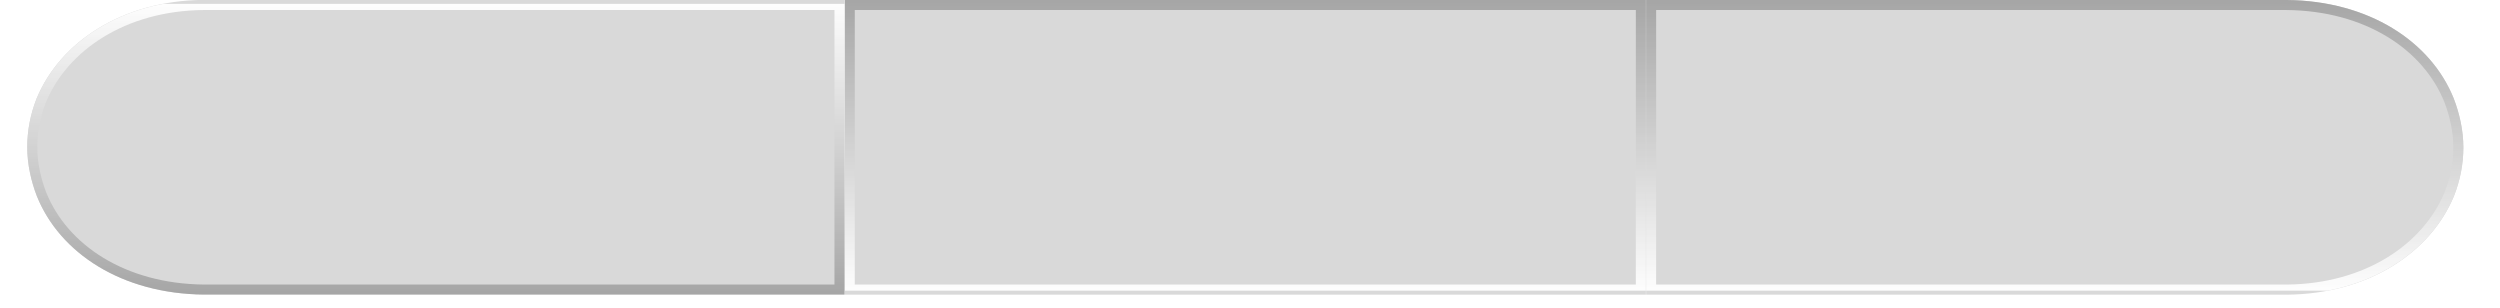
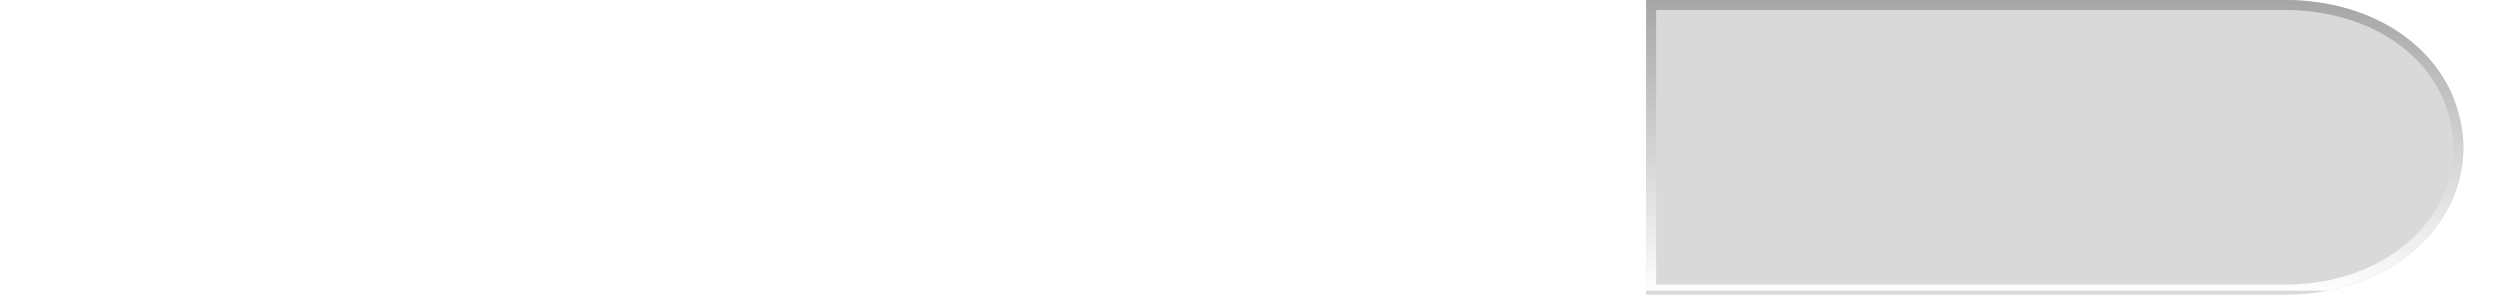
<svg xmlns="http://www.w3.org/2000/svg" width="244" zoomAndPan="magnify" viewBox="0 0 183 22.5" height="30" preserveAspectRatio="xMidYMid meet" version="1.0">
  <defs>
    <clipPath id="c112b1aec5">
      <path d="M 120.41 0 L 180.32 0 L 180.32 21.57 L 120.41 21.57 Z M 120.41 0 " clip-rule="nonzero" />
    </clipPath>
    <clipPath id="b5dc412551">
      <path d="M 179.609 7.191 C 180.039 8.297 180.32 9.555 180.32 10.789 C 180.32 12.023 180.078 13.211 179.648 14.305 C 179.637 14.328 179.637 14.352 179.621 14.375 C 177.906 18.484 173.375 21.512 167.426 21.57 L 120.48 21.57 L 120.48 0 L 167.391 0 C 173.402 0.059 177.934 3.039 179.609 7.191 Z M 179.609 7.191 " clip-rule="nonzero" />
    </clipPath>
    <clipPath id="55c309c331">
      <path d="M 120.242 0 L 180.316 0 L 180.316 21.277 L 120.242 21.277 Z M 120.242 0 " clip-rule="nonzero" />
    </clipPath>
    <clipPath id="184af5a81b">
      <path d="M 179.605 7.191 C 180.035 8.293 180.316 9.555 180.316 10.785 C 180.316 12.02 180.074 13.207 179.645 14.301 C 179.633 14.324 179.633 14.348 179.617 14.371 C 177.902 18.48 173.371 21.504 167.422 21.562 L 120.496 21.562 L 120.496 0 L 167.387 0 C 173.398 0.059 177.93 3.035 179.605 7.191 Z M 179.605 7.191 " clip-rule="nonzero" />
    </clipPath>
    <linearGradient x1="0.002" gradientTransform="matrix(0.644708, 0, 0, 0.644708, 0.000000265437, -0.0000122605)" y1="63.232" x2="44.982" gradientUnits="userSpaceOnUse" y2="63.232" id="5216bf5469">
      <stop stop-opacity="1" stop-color="rgb(65.102%, 65.102%, 65.102%)" offset="0" />
      <stop stop-opacity="1" stop-color="rgb(65.236%, 65.236%, 65.236%)" offset="0.008" />
      <stop stop-opacity="1" stop-color="rgb(65.504%, 65.504%, 65.504%)" offset="0.016" />
      <stop stop-opacity="1" stop-color="rgb(65.773%, 65.773%, 65.773%)" offset="0.023" />
      <stop stop-opacity="1" stop-color="rgb(66.043%, 66.043%, 66.043%)" offset="0.031" />
      <stop stop-opacity="1" stop-color="rgb(66.312%, 66.312%, 66.312%)" offset="0.039" />
      <stop stop-opacity="1" stop-color="rgb(66.58%, 66.58%, 66.58%)" offset="0.047" />
      <stop stop-opacity="1" stop-color="rgb(66.85%, 66.85%, 66.85%)" offset="0.055" />
      <stop stop-opacity="1" stop-color="rgb(67.119%, 67.119%, 67.119%)" offset="0.062" />
      <stop stop-opacity="1" stop-color="rgb(67.387%, 67.387%, 67.387%)" offset="0.07" />
      <stop stop-opacity="1" stop-color="rgb(67.656%, 67.656%, 67.656%)" offset="0.078" />
      <stop stop-opacity="1" stop-color="rgb(67.926%, 67.926%, 67.926%)" offset="0.086" />
      <stop stop-opacity="1" stop-color="rgb(68.195%, 68.195%, 68.195%)" offset="0.094" />
      <stop stop-opacity="1" stop-color="rgb(68.463%, 68.463%, 68.463%)" offset="0.102" />
      <stop stop-opacity="1" stop-color="rgb(68.733%, 68.733%, 68.733%)" offset="0.109" />
      <stop stop-opacity="1" stop-color="rgb(69.002%, 69.002%, 69.002%)" offset="0.117" />
      <stop stop-opacity="1" stop-color="rgb(69.27%, 69.27%, 69.27%)" offset="0.125" />
      <stop stop-opacity="1" stop-color="rgb(69.54%, 69.54%, 69.54%)" offset="0.133" />
      <stop stop-opacity="1" stop-color="rgb(69.809%, 69.809%, 69.809%)" offset="0.141" />
      <stop stop-opacity="1" stop-color="rgb(70.078%, 70.078%, 70.078%)" offset="0.148" />
      <stop stop-opacity="1" stop-color="rgb(70.346%, 70.346%, 70.346%)" offset="0.156" />
      <stop stop-opacity="1" stop-color="rgb(70.616%, 70.616%, 70.616%)" offset="0.164" />
      <stop stop-opacity="1" stop-color="rgb(70.885%, 70.885%, 70.885%)" offset="0.172" />
      <stop stop-opacity="1" stop-color="rgb(71.153%, 71.153%, 71.153%)" offset="0.18" />
      <stop stop-opacity="1" stop-color="rgb(71.423%, 71.423%, 71.423%)" offset="0.188" />
      <stop stop-opacity="1" stop-color="rgb(71.692%, 71.692%, 71.692%)" offset="0.195" />
      <stop stop-opacity="1" stop-color="rgb(71.96%, 71.96%, 71.96%)" offset="0.203" />
      <stop stop-opacity="1" stop-color="rgb(72.231%, 72.231%, 72.231%)" offset="0.211" />
      <stop stop-opacity="1" stop-color="rgb(72.499%, 72.499%, 72.499%)" offset="0.219" />
      <stop stop-opacity="1" stop-color="rgb(72.768%, 72.768%, 72.768%)" offset="0.227" />
      <stop stop-opacity="1" stop-color="rgb(73.038%, 73.038%, 73.038%)" offset="0.234" />
      <stop stop-opacity="1" stop-color="rgb(73.306%, 73.306%, 73.306%)" offset="0.242" />
      <stop stop-opacity="1" stop-color="rgb(73.575%, 73.575%, 73.575%)" offset="0.25" />
      <stop stop-opacity="1" stop-color="rgb(73.843%, 73.843%, 73.843%)" offset="0.258" />
      <stop stop-opacity="1" stop-color="rgb(74.113%, 74.113%, 74.113%)" offset="0.266" />
      <stop stop-opacity="1" stop-color="rgb(74.382%, 74.382%, 74.382%)" offset="0.273" />
      <stop stop-opacity="1" stop-color="rgb(74.651%, 74.651%, 74.651%)" offset="0.281" />
      <stop stop-opacity="1" stop-color="rgb(74.921%, 74.921%, 74.921%)" offset="0.289" />
      <stop stop-opacity="1" stop-color="rgb(75.189%, 75.189%, 75.189%)" offset="0.297" />
      <stop stop-opacity="1" stop-color="rgb(75.458%, 75.458%, 75.458%)" offset="0.305" />
      <stop stop-opacity="1" stop-color="rgb(75.728%, 75.728%, 75.728%)" offset="0.312" />
      <stop stop-opacity="1" stop-color="rgb(75.996%, 75.996%, 75.996%)" offset="0.32" />
      <stop stop-opacity="1" stop-color="rgb(76.265%, 76.265%, 76.265%)" offset="0.328" />
      <stop stop-opacity="1" stop-color="rgb(76.535%, 76.535%, 76.535%)" offset="0.336" />
      <stop stop-opacity="1" stop-color="rgb(76.804%, 76.804%, 76.804%)" offset="0.344" />
      <stop stop-opacity="1" stop-color="rgb(77.072%, 77.072%, 77.072%)" offset="0.352" />
      <stop stop-opacity="1" stop-color="rgb(77.341%, 77.341%, 77.341%)" offset="0.359" />
      <stop stop-opacity="1" stop-color="rgb(77.611%, 77.611%, 77.611%)" offset="0.367" />
      <stop stop-opacity="1" stop-color="rgb(77.879%, 77.879%, 77.879%)" offset="0.375" />
      <stop stop-opacity="1" stop-color="rgb(78.148%, 78.148%, 78.148%)" offset="0.383" />
      <stop stop-opacity="1" stop-color="rgb(78.418%, 78.418%, 78.418%)" offset="0.391" />
      <stop stop-opacity="1" stop-color="rgb(78.687%, 78.687%, 78.687%)" offset="0.398" />
      <stop stop-opacity="1" stop-color="rgb(78.955%, 78.955%, 78.955%)" offset="0.406" />
      <stop stop-opacity="1" stop-color="rgb(79.225%, 79.225%, 79.225%)" offset="0.414" />
      <stop stop-opacity="1" stop-color="rgb(79.494%, 79.494%, 79.494%)" offset="0.422" />
      <stop stop-opacity="1" stop-color="rgb(79.762%, 79.762%, 79.762%)" offset="0.43" />
      <stop stop-opacity="1" stop-color="rgb(80.031%, 80.031%, 80.031%)" offset="0.438" />
      <stop stop-opacity="1" stop-color="rgb(80.301%, 80.301%, 80.301%)" offset="0.445" />
      <stop stop-opacity="1" stop-color="rgb(80.569%, 80.569%, 80.569%)" offset="0.453" />
      <stop stop-opacity="1" stop-color="rgb(80.838%, 80.838%, 80.838%)" offset="0.461" />
      <stop stop-opacity="1" stop-color="rgb(81.108%, 81.108%, 81.108%)" offset="0.469" />
      <stop stop-opacity="1" stop-color="rgb(81.377%, 81.377%, 81.377%)" offset="0.477" />
      <stop stop-opacity="1" stop-color="rgb(81.645%, 81.645%, 81.645%)" offset="0.484" />
      <stop stop-opacity="1" stop-color="rgb(81.915%, 81.915%, 81.915%)" offset="0.492" />
      <stop stop-opacity="1" stop-color="rgb(82.184%, 82.184%, 82.184%)" offset="0.5" />
      <stop stop-opacity="1" stop-color="rgb(82.452%, 82.452%, 82.452%)" offset="0.508" />
      <stop stop-opacity="1" stop-color="rgb(82.722%, 82.722%, 82.722%)" offset="0.516" />
      <stop stop-opacity="1" stop-color="rgb(82.991%, 82.991%, 82.991%)" offset="0.523" />
      <stop stop-opacity="1" stop-color="rgb(83.26%, 83.26%, 83.26%)" offset="0.531" />
      <stop stop-opacity="1" stop-color="rgb(83.528%, 83.528%, 83.528%)" offset="0.539" />
      <stop stop-opacity="1" stop-color="rgb(83.798%, 83.798%, 83.798%)" offset="0.547" />
      <stop stop-opacity="1" stop-color="rgb(84.067%, 84.067%, 84.067%)" offset="0.555" />
      <stop stop-opacity="1" stop-color="rgb(84.335%, 84.335%, 84.335%)" offset="0.562" />
      <stop stop-opacity="1" stop-color="rgb(84.605%, 84.605%, 84.605%)" offset="0.57" />
      <stop stop-opacity="1" stop-color="rgb(84.874%, 84.874%, 84.874%)" offset="0.578" />
      <stop stop-opacity="1" stop-color="rgb(85.143%, 85.143%, 85.143%)" offset="0.586" />
      <stop stop-opacity="1" stop-color="rgb(85.413%, 85.413%, 85.413%)" offset="0.594" />
      <stop stop-opacity="1" stop-color="rgb(85.681%, 85.681%, 85.681%)" offset="0.602" />
      <stop stop-opacity="1" stop-color="rgb(85.95%, 85.95%, 85.95%)" offset="0.609" />
      <stop stop-opacity="1" stop-color="rgb(86.218%, 86.218%, 86.218%)" offset="0.617" />
      <stop stop-opacity="1" stop-color="rgb(86.488%, 86.488%, 86.488%)" offset="0.625" />
      <stop stop-opacity="1" stop-color="rgb(86.757%, 86.757%, 86.757%)" offset="0.633" />
      <stop stop-opacity="1" stop-color="rgb(87.025%, 87.025%, 87.025%)" offset="0.641" />
      <stop stop-opacity="1" stop-color="rgb(87.296%, 87.296%, 87.296%)" offset="0.648" />
      <stop stop-opacity="1" stop-color="rgb(87.564%, 87.564%, 87.564%)" offset="0.656" />
      <stop stop-opacity="1" stop-color="rgb(87.833%, 87.833%, 87.833%)" offset="0.664" />
      <stop stop-opacity="1" stop-color="rgb(88.103%, 88.103%, 88.103%)" offset="0.672" />
      <stop stop-opacity="1" stop-color="rgb(88.371%, 88.371%, 88.371%)" offset="0.68" />
      <stop stop-opacity="1" stop-color="rgb(88.64%, 88.64%, 88.64%)" offset="0.688" />
      <stop stop-opacity="1" stop-color="rgb(88.91%, 88.91%, 88.91%)" offset="0.695" />
      <stop stop-opacity="1" stop-color="rgb(89.178%, 89.178%, 89.178%)" offset="0.703" />
      <stop stop-opacity="1" stop-color="rgb(89.447%, 89.447%, 89.447%)" offset="0.711" />
      <stop stop-opacity="1" stop-color="rgb(89.716%, 89.716%, 89.716%)" offset="0.719" />
      <stop stop-opacity="1" stop-color="rgb(89.986%, 89.986%, 89.986%)" offset="0.727" />
      <stop stop-opacity="1" stop-color="rgb(90.254%, 90.254%, 90.254%)" offset="0.734" />
      <stop stop-opacity="1" stop-color="rgb(90.523%, 90.523%, 90.523%)" offset="0.742" />
      <stop stop-opacity="1" stop-color="rgb(90.793%, 90.793%, 90.793%)" offset="0.75" />
      <stop stop-opacity="1" stop-color="rgb(91.061%, 91.061%, 91.061%)" offset="0.758" />
      <stop stop-opacity="1" stop-color="rgb(91.33%, 91.33%, 91.33%)" offset="0.766" />
      <stop stop-opacity="1" stop-color="rgb(91.6%, 91.6%, 91.6%)" offset="0.773" />
      <stop stop-opacity="1" stop-color="rgb(91.869%, 91.869%, 91.869%)" offset="0.781" />
      <stop stop-opacity="1" stop-color="rgb(92.137%, 92.137%, 92.137%)" offset="0.789" />
      <stop stop-opacity="1" stop-color="rgb(92.407%, 92.407%, 92.407%)" offset="0.797" />
      <stop stop-opacity="1" stop-color="rgb(92.676%, 92.676%, 92.676%)" offset="0.805" />
      <stop stop-opacity="1" stop-color="rgb(92.944%, 92.944%, 92.944%)" offset="0.812" />
      <stop stop-opacity="1" stop-color="rgb(93.213%, 93.213%, 93.213%)" offset="0.82" />
      <stop stop-opacity="1" stop-color="rgb(93.483%, 93.483%, 93.483%)" offset="0.828" />
      <stop stop-opacity="1" stop-color="rgb(93.752%, 93.752%, 93.752%)" offset="0.836" />
      <stop stop-opacity="1" stop-color="rgb(94.02%, 94.02%, 94.02%)" offset="0.844" />
      <stop stop-opacity="1" stop-color="rgb(94.29%, 94.29%, 94.29%)" offset="0.852" />
      <stop stop-opacity="1" stop-color="rgb(94.559%, 94.559%, 94.559%)" offset="0.859" />
      <stop stop-opacity="1" stop-color="rgb(94.827%, 94.827%, 94.827%)" offset="0.867" />
      <stop stop-opacity="1" stop-color="rgb(95.097%, 95.097%, 95.097%)" offset="0.875" />
      <stop stop-opacity="1" stop-color="rgb(95.366%, 95.366%, 95.366%)" offset="0.883" />
      <stop stop-opacity="1" stop-color="rgb(95.634%, 95.634%, 95.634%)" offset="0.891" />
      <stop stop-opacity="1" stop-color="rgb(95.903%, 95.903%, 95.903%)" offset="0.898" />
      <stop stop-opacity="1" stop-color="rgb(96.173%, 96.173%, 96.173%)" offset="0.906" />
      <stop stop-opacity="1" stop-color="rgb(96.442%, 96.442%, 96.442%)" offset="0.914" />
      <stop stop-opacity="1" stop-color="rgb(96.71%, 96.71%, 96.71%)" offset="0.922" />
      <stop stop-opacity="1" stop-color="rgb(96.98%, 96.98%, 96.98%)" offset="0.93" />
      <stop stop-opacity="1" stop-color="rgb(97.249%, 97.249%, 97.249%)" offset="0.938" />
      <stop stop-opacity="1" stop-color="rgb(97.517%, 97.517%, 97.517%)" offset="0.945" />
      <stop stop-opacity="1" stop-color="rgb(97.787%, 97.787%, 97.787%)" offset="0.953" />
      <stop stop-opacity="1" stop-color="rgb(98.056%, 98.056%, 98.056%)" offset="0.961" />
      <stop stop-opacity="1" stop-color="rgb(98.325%, 98.325%, 98.325%)" offset="0.969" />
      <stop stop-opacity="1" stop-color="rgb(98.595%, 98.595%, 98.595%)" offset="0.977" />
      <stop stop-opacity="1" stop-color="rgb(98.863%, 98.863%, 98.863%)" offset="0.984" />
      <stop stop-opacity="1" stop-color="rgb(99.132%, 99.132%, 99.132%)" offset="0.992" />
      <stop stop-opacity="1" stop-color="rgb(99.4%, 99.4%, 99.4%)" offset="1" />
    </linearGradient>
    <clipPath id="e4a8f32205">
      <path d="M 61.82 0 L 120.48 0 L 120.48 21.57 L 61.82 21.57 Z M 61.82 0 " clip-rule="nonzero" />
    </clipPath>
    <clipPath id="fa324ca0f5">
      <path d="M 61.836 0 L 120.477 0 L 120.477 21.277 L 61.836 21.277 Z M 61.836 0 " clip-rule="nonzero" />
    </clipPath>
    <linearGradient x1="0.001" gradientTransform="matrix(2.373225, 0, 0, 2.373225, 0.00000177443, -0.00000326215)" y1="16.839" x2="12.22" gradientUnits="userSpaceOnUse" y2="16.839" id="5a7f765117">
      <stop stop-opacity="1" stop-color="rgb(65.1%, 65.1%, 65.1%)" offset="0" />
      <stop stop-opacity="1" stop-color="rgb(65.234%, 65.234%, 65.234%)" offset="0.008" />
      <stop stop-opacity="1" stop-color="rgb(65.504%, 65.504%, 65.504%)" offset="0.016" />
      <stop stop-opacity="1" stop-color="rgb(65.773%, 65.773%, 65.773%)" offset="0.023" />
      <stop stop-opacity="1" stop-color="rgb(66.042%, 66.042%, 66.042%)" offset="0.031" />
      <stop stop-opacity="1" stop-color="rgb(66.312%, 66.312%, 66.312%)" offset="0.039" />
      <stop stop-opacity="1" stop-color="rgb(66.58%, 66.58%, 66.58%)" offset="0.047" />
      <stop stop-opacity="1" stop-color="rgb(66.849%, 66.849%, 66.849%)" offset="0.055" />
      <stop stop-opacity="1" stop-color="rgb(67.119%, 67.119%, 67.119%)" offset="0.062" />
      <stop stop-opacity="1" stop-color="rgb(67.387%, 67.387%, 67.387%)" offset="0.07" />
      <stop stop-opacity="1" stop-color="rgb(67.656%, 67.656%, 67.656%)" offset="0.078" />
      <stop stop-opacity="1" stop-color="rgb(67.926%, 67.926%, 67.926%)" offset="0.086" />
      <stop stop-opacity="1" stop-color="rgb(68.195%, 68.195%, 68.195%)" offset="0.094" />
      <stop stop-opacity="1" stop-color="rgb(68.463%, 68.463%, 68.463%)" offset="0.102" />
      <stop stop-opacity="1" stop-color="rgb(68.732%, 68.732%, 68.732%)" offset="0.109" />
      <stop stop-opacity="1" stop-color="rgb(69.002%, 69.002%, 69.002%)" offset="0.117" />
      <stop stop-opacity="1" stop-color="rgb(69.27%, 69.27%, 69.27%)" offset="0.125" />
      <stop stop-opacity="1" stop-color="rgb(69.539%, 69.539%, 69.539%)" offset="0.133" />
      <stop stop-opacity="1" stop-color="rgb(69.809%, 69.809%, 69.809%)" offset="0.141" />
      <stop stop-opacity="1" stop-color="rgb(70.078%, 70.078%, 70.078%)" offset="0.148" />
      <stop stop-opacity="1" stop-color="rgb(70.346%, 70.346%, 70.346%)" offset="0.156" />
      <stop stop-opacity="1" stop-color="rgb(70.616%, 70.616%, 70.616%)" offset="0.164" />
      <stop stop-opacity="1" stop-color="rgb(70.885%, 70.885%, 70.885%)" offset="0.172" />
      <stop stop-opacity="1" stop-color="rgb(71.153%, 71.153%, 71.153%)" offset="0.18" />
      <stop stop-opacity="1" stop-color="rgb(71.423%, 71.423%, 71.423%)" offset="0.188" />
      <stop stop-opacity="1" stop-color="rgb(71.692%, 71.692%, 71.692%)" offset="0.195" />
      <stop stop-opacity="1" stop-color="rgb(71.96%, 71.96%, 71.96%)" offset="0.203" />
      <stop stop-opacity="1" stop-color="rgb(72.229%, 72.229%, 72.229%)" offset="0.211" />
      <stop stop-opacity="1" stop-color="rgb(72.499%, 72.499%, 72.499%)" offset="0.219" />
      <stop stop-opacity="1" stop-color="rgb(72.768%, 72.768%, 72.768%)" offset="0.227" />
      <stop stop-opacity="1" stop-color="rgb(73.036%, 73.036%, 73.036%)" offset="0.234" />
      <stop stop-opacity="1" stop-color="rgb(73.306%, 73.306%, 73.306%)" offset="0.242" />
      <stop stop-opacity="1" stop-color="rgb(73.575%, 73.575%, 73.575%)" offset="0.25" />
      <stop stop-opacity="1" stop-color="rgb(73.843%, 73.843%, 73.843%)" offset="0.258" />
      <stop stop-opacity="1" stop-color="rgb(74.113%, 74.113%, 74.113%)" offset="0.266" />
      <stop stop-opacity="1" stop-color="rgb(74.382%, 74.382%, 74.382%)" offset="0.273" />
      <stop stop-opacity="1" stop-color="rgb(74.651%, 74.651%, 74.651%)" offset="0.281" />
      <stop stop-opacity="1" stop-color="rgb(74.921%, 74.921%, 74.921%)" offset="0.289" />
      <stop stop-opacity="1" stop-color="rgb(75.189%, 75.189%, 75.189%)" offset="0.297" />
      <stop stop-opacity="1" stop-color="rgb(75.458%, 75.458%, 75.458%)" offset="0.305" />
      <stop stop-opacity="1" stop-color="rgb(75.726%, 75.726%, 75.726%)" offset="0.312" />
      <stop stop-opacity="1" stop-color="rgb(75.996%, 75.996%, 75.996%)" offset="0.32" />
      <stop stop-opacity="1" stop-color="rgb(76.265%, 76.265%, 76.265%)" offset="0.328" />
      <stop stop-opacity="1" stop-color="rgb(76.534%, 76.534%, 76.534%)" offset="0.336" />
      <stop stop-opacity="1" stop-color="rgb(76.804%, 76.804%, 76.804%)" offset="0.344" />
      <stop stop-opacity="1" stop-color="rgb(77.072%, 77.072%, 77.072%)" offset="0.352" />
      <stop stop-opacity="1" stop-color="rgb(77.341%, 77.341%, 77.341%)" offset="0.359" />
      <stop stop-opacity="1" stop-color="rgb(77.611%, 77.611%, 77.611%)" offset="0.367" />
      <stop stop-opacity="1" stop-color="rgb(77.879%, 77.879%, 77.879%)" offset="0.375" />
      <stop stop-opacity="1" stop-color="rgb(78.148%, 78.148%, 78.148%)" offset="0.383" />
      <stop stop-opacity="1" stop-color="rgb(78.418%, 78.418%, 78.418%)" offset="0.391" />
      <stop stop-opacity="1" stop-color="rgb(78.687%, 78.687%, 78.687%)" offset="0.398" />
      <stop stop-opacity="1" stop-color="rgb(78.955%, 78.955%, 78.955%)" offset="0.406" />
      <stop stop-opacity="1" stop-color="rgb(79.225%, 79.225%, 79.225%)" offset="0.414" />
      <stop stop-opacity="1" stop-color="rgb(79.494%, 79.494%, 79.494%)" offset="0.422" />
      <stop stop-opacity="1" stop-color="rgb(79.762%, 79.762%, 79.762%)" offset="0.43" />
      <stop stop-opacity="1" stop-color="rgb(80.031%, 80.031%, 80.031%)" offset="0.438" />
      <stop stop-opacity="1" stop-color="rgb(80.301%, 80.301%, 80.301%)" offset="0.445" />
      <stop stop-opacity="1" stop-color="rgb(80.569%, 80.569%, 80.569%)" offset="0.453" />
      <stop stop-opacity="1" stop-color="rgb(80.838%, 80.838%, 80.838%)" offset="0.461" />
      <stop stop-opacity="1" stop-color="rgb(81.108%, 81.108%, 81.108%)" offset="0.469" />
      <stop stop-opacity="1" stop-color="rgb(81.377%, 81.377%, 81.377%)" offset="0.477" />
      <stop stop-opacity="1" stop-color="rgb(81.645%, 81.645%, 81.645%)" offset="0.484" />
      <stop stop-opacity="1" stop-color="rgb(81.915%, 81.915%, 81.915%)" offset="0.492" />
      <stop stop-opacity="1" stop-color="rgb(82.184%, 82.184%, 82.184%)" offset="0.5" />
      <stop stop-opacity="1" stop-color="rgb(82.452%, 82.452%, 82.452%)" offset="0.508" />
      <stop stop-opacity="1" stop-color="rgb(82.722%, 82.722%, 82.722%)" offset="0.516" />
      <stop stop-opacity="1" stop-color="rgb(82.991%, 82.991%, 82.991%)" offset="0.523" />
      <stop stop-opacity="1" stop-color="rgb(83.26%, 83.26%, 83.26%)" offset="0.531" />
      <stop stop-opacity="1" stop-color="rgb(83.528%, 83.528%, 83.528%)" offset="0.539" />
      <stop stop-opacity="1" stop-color="rgb(83.798%, 83.798%, 83.798%)" offset="0.547" />
      <stop stop-opacity="1" stop-color="rgb(84.067%, 84.067%, 84.067%)" offset="0.555" />
      <stop stop-opacity="1" stop-color="rgb(84.335%, 84.335%, 84.335%)" offset="0.562" />
      <stop stop-opacity="1" stop-color="rgb(84.605%, 84.605%, 84.605%)" offset="0.57" />
      <stop stop-opacity="1" stop-color="rgb(84.874%, 84.874%, 84.874%)" offset="0.578" />
      <stop stop-opacity="1" stop-color="rgb(85.143%, 85.143%, 85.143%)" offset="0.586" />
      <stop stop-opacity="1" stop-color="rgb(85.413%, 85.413%, 85.413%)" offset="0.594" />
      <stop stop-opacity="1" stop-color="rgb(85.681%, 85.681%, 85.681%)" offset="0.602" />
      <stop stop-opacity="1" stop-color="rgb(85.95%, 85.95%, 85.95%)" offset="0.609" />
      <stop stop-opacity="1" stop-color="rgb(86.22%, 86.22%, 86.22%)" offset="0.617" />
      <stop stop-opacity="1" stop-color="rgb(86.488%, 86.488%, 86.488%)" offset="0.625" />
      <stop stop-opacity="1" stop-color="rgb(86.757%, 86.757%, 86.757%)" offset="0.633" />
      <stop stop-opacity="1" stop-color="rgb(87.025%, 87.025%, 87.025%)" offset="0.641" />
      <stop stop-opacity="1" stop-color="rgb(87.296%, 87.296%, 87.296%)" offset="0.648" />
      <stop stop-opacity="1" stop-color="rgb(87.564%, 87.564%, 87.564%)" offset="0.656" />
      <stop stop-opacity="1" stop-color="rgb(87.833%, 87.833%, 87.833%)" offset="0.664" />
      <stop stop-opacity="1" stop-color="rgb(88.103%, 88.103%, 88.103%)" offset="0.672" />
      <stop stop-opacity="1" stop-color="rgb(88.371%, 88.371%, 88.371%)" offset="0.68" />
      <stop stop-opacity="1" stop-color="rgb(88.64%, 88.64%, 88.64%)" offset="0.688" />
      <stop stop-opacity="1" stop-color="rgb(88.91%, 88.91%, 88.91%)" offset="0.695" />
      <stop stop-opacity="1" stop-color="rgb(89.178%, 89.178%, 89.178%)" offset="0.703" />
      <stop stop-opacity="1" stop-color="rgb(89.447%, 89.447%, 89.447%)" offset="0.711" />
      <stop stop-opacity="1" stop-color="rgb(89.717%, 89.717%, 89.717%)" offset="0.719" />
      <stop stop-opacity="1" stop-color="rgb(89.986%, 89.986%, 89.986%)" offset="0.727" />
      <stop stop-opacity="1" stop-color="rgb(90.254%, 90.254%, 90.254%)" offset="0.734" />
      <stop stop-opacity="1" stop-color="rgb(90.523%, 90.523%, 90.523%)" offset="0.742" />
      <stop stop-opacity="1" stop-color="rgb(90.793%, 90.793%, 90.793%)" offset="0.75" />
      <stop stop-opacity="1" stop-color="rgb(91.061%, 91.061%, 91.061%)" offset="0.758" />
      <stop stop-opacity="1" stop-color="rgb(91.33%, 91.33%, 91.33%)" offset="0.766" />
      <stop stop-opacity="1" stop-color="rgb(91.6%, 91.6%, 91.6%)" offset="0.773" />
      <stop stop-opacity="1" stop-color="rgb(91.869%, 91.869%, 91.869%)" offset="0.781" />
      <stop stop-opacity="1" stop-color="rgb(92.137%, 92.137%, 92.137%)" offset="0.789" />
      <stop stop-opacity="1" stop-color="rgb(92.407%, 92.407%, 92.407%)" offset="0.797" />
      <stop stop-opacity="1" stop-color="rgb(92.676%, 92.676%, 92.676%)" offset="0.805" />
      <stop stop-opacity="1" stop-color="rgb(92.944%, 92.944%, 92.944%)" offset="0.812" />
      <stop stop-opacity="1" stop-color="rgb(93.214%, 93.214%, 93.214%)" offset="0.82" />
      <stop stop-opacity="1" stop-color="rgb(93.483%, 93.483%, 93.483%)" offset="0.828" />
      <stop stop-opacity="1" stop-color="rgb(93.752%, 93.752%, 93.752%)" offset="0.836" />
      <stop stop-opacity="1" stop-color="rgb(94.02%, 94.02%, 94.02%)" offset="0.844" />
      <stop stop-opacity="1" stop-color="rgb(94.29%, 94.29%, 94.29%)" offset="0.852" />
      <stop stop-opacity="1" stop-color="rgb(94.559%, 94.559%, 94.559%)" offset="0.859" />
      <stop stop-opacity="1" stop-color="rgb(94.827%, 94.827%, 94.827%)" offset="0.867" />
      <stop stop-opacity="1" stop-color="rgb(95.097%, 95.097%, 95.097%)" offset="0.875" />
      <stop stop-opacity="1" stop-color="rgb(95.366%, 95.366%, 95.366%)" offset="0.883" />
      <stop stop-opacity="1" stop-color="rgb(95.634%, 95.634%, 95.634%)" offset="0.891" />
      <stop stop-opacity="1" stop-color="rgb(95.905%, 95.905%, 95.905%)" offset="0.898" />
      <stop stop-opacity="1" stop-color="rgb(96.173%, 96.173%, 96.173%)" offset="0.906" />
      <stop stop-opacity="1" stop-color="rgb(96.442%, 96.442%, 96.442%)" offset="0.914" />
      <stop stop-opacity="1" stop-color="rgb(96.712%, 96.712%, 96.712%)" offset="0.922" />
      <stop stop-opacity="1" stop-color="rgb(96.98%, 96.98%, 96.98%)" offset="0.93" />
      <stop stop-opacity="1" stop-color="rgb(97.249%, 97.249%, 97.249%)" offset="0.938" />
      <stop stop-opacity="1" stop-color="rgb(97.519%, 97.519%, 97.519%)" offset="0.945" />
      <stop stop-opacity="1" stop-color="rgb(97.787%, 97.787%, 97.787%)" offset="0.953" />
      <stop stop-opacity="1" stop-color="rgb(98.056%, 98.056%, 98.056%)" offset="0.961" />
      <stop stop-opacity="1" stop-color="rgb(98.325%, 98.325%, 98.325%)" offset="0.969" />
      <stop stop-opacity="1" stop-color="rgb(98.595%, 98.595%, 98.595%)" offset="0.977" />
      <stop stop-opacity="1" stop-color="rgb(98.863%, 98.863%, 98.863%)" offset="0.984" />
      <stop stop-opacity="1" stop-color="rgb(99.132%, 99.132%, 99.132%)" offset="0.992" />
      <stop stop-opacity="1" stop-color="rgb(99.402%, 99.402%, 99.402%)" offset="1" />
    </linearGradient>
    <clipPath id="4b605babcb">
      <path d="M 1.992 0 L 61.898 0 L 61.898 21.562 L 1.992 21.562 Z M 1.992 0 " clip-rule="nonzero" />
    </clipPath>
    <clipPath id="fe20806f8a">
      <path d="M 2.699 14.367 C 2.273 13.266 1.992 12.004 1.992 10.77 C 1.992 9.539 2.23 8.352 2.66 7.254 C 2.676 7.23 2.676 7.211 2.688 7.188 C 4.402 3.078 8.934 0.051 14.887 -0.008 L 61.832 -0.008 L 61.832 21.562 L 14.922 21.562 C 8.906 21.504 4.375 18.523 2.699 14.367 Z M 2.699 14.367 " clip-rule="nonzero" />
    </clipPath>
    <clipPath id="d95b4e2b84">
      <path d="M 1.996 0.285 L 62 0.285 L 62 21.562 L 1.996 21.562 Z M 1.996 0.285 " clip-rule="nonzero" />
    </clipPath>
    <clipPath id="a8cf81d4e6">
      <path d="M 2.707 14.371 C 2.277 13.27 1.996 12.008 1.996 10.773 C 1.996 9.543 2.238 8.355 2.664 7.262 C 2.68 7.238 2.68 7.215 2.691 7.191 C 4.406 3.082 8.938 0.059 14.887 0 L 61.816 0 L 61.816 21.562 L 14.922 21.562 C 8.91 21.504 4.383 18.523 2.707 14.371 Z M 2.707 14.371 " clip-rule="nonzero" />
    </clipPath>
    <linearGradient x1="0" gradientTransform="matrix(0.644708, 0, 0, 0.644708, -0.000000637876, -0.0000000000379492)" y1="63.232" x2="44.982" gradientUnits="userSpaceOnUse" y2="63.232" id="46f88fafa2">
      <stop stop-opacity="1" stop-color="rgb(65.099%, 65.099%, 65.099%)" offset="0" />
      <stop stop-opacity="1" stop-color="rgb(65.233%, 65.233%, 65.233%)" offset="0.008" />
      <stop stop-opacity="1" stop-color="rgb(65.503%, 65.503%, 65.503%)" offset="0.016" />
      <stop stop-opacity="1" stop-color="rgb(65.771%, 65.771%, 65.771%)" offset="0.023" />
      <stop stop-opacity="1" stop-color="rgb(66.04%, 66.04%, 66.04%)" offset="0.031" />
      <stop stop-opacity="1" stop-color="rgb(66.31%, 66.31%, 66.31%)" offset="0.039" />
      <stop stop-opacity="1" stop-color="rgb(66.579%, 66.579%, 66.579%)" offset="0.047" />
      <stop stop-opacity="1" stop-color="rgb(66.847%, 66.847%, 66.847%)" offset="0.055" />
      <stop stop-opacity="1" stop-color="rgb(67.117%, 67.117%, 67.117%)" offset="0.062" />
      <stop stop-opacity="1" stop-color="rgb(67.386%, 67.386%, 67.386%)" offset="0.07" />
      <stop stop-opacity="1" stop-color="rgb(67.654%, 67.654%, 67.654%)" offset="0.078" />
      <stop stop-opacity="1" stop-color="rgb(67.924%, 67.924%, 67.924%)" offset="0.086" />
      <stop stop-opacity="1" stop-color="rgb(68.193%, 68.193%, 68.193%)" offset="0.094" />
      <stop stop-opacity="1" stop-color="rgb(68.462%, 68.462%, 68.462%)" offset="0.102" />
      <stop stop-opacity="1" stop-color="rgb(68.732%, 68.732%, 68.732%)" offset="0.109" />
      <stop stop-opacity="1" stop-color="rgb(69%, 69%, 69%)" offset="0.117" />
      <stop stop-opacity="1" stop-color="rgb(69.269%, 69.269%, 69.269%)" offset="0.125" />
      <stop stop-opacity="1" stop-color="rgb(69.537%, 69.537%, 69.537%)" offset="0.133" />
      <stop stop-opacity="1" stop-color="rgb(69.807%, 69.807%, 69.807%)" offset="0.141" />
      <stop stop-opacity="1" stop-color="rgb(70.076%, 70.076%, 70.076%)" offset="0.148" />
      <stop stop-opacity="1" stop-color="rgb(70.345%, 70.345%, 70.345%)" offset="0.156" />
      <stop stop-opacity="1" stop-color="rgb(70.615%, 70.615%, 70.615%)" offset="0.164" />
      <stop stop-opacity="1" stop-color="rgb(70.883%, 70.883%, 70.883%)" offset="0.172" />
      <stop stop-opacity="1" stop-color="rgb(71.152%, 71.152%, 71.152%)" offset="0.18" />
      <stop stop-opacity="1" stop-color="rgb(71.422%, 71.422%, 71.422%)" offset="0.188" />
      <stop stop-opacity="1" stop-color="rgb(71.69%, 71.69%, 71.69%)" offset="0.195" />
      <stop stop-opacity="1" stop-color="rgb(71.959%, 71.959%, 71.959%)" offset="0.203" />
      <stop stop-opacity="1" stop-color="rgb(72.229%, 72.229%, 72.229%)" offset="0.211" />
      <stop stop-opacity="1" stop-color="rgb(72.498%, 72.498%, 72.498%)" offset="0.219" />
      <stop stop-opacity="1" stop-color="rgb(72.766%, 72.766%, 72.766%)" offset="0.227" />
      <stop stop-opacity="1" stop-color="rgb(73.036%, 73.036%, 73.036%)" offset="0.234" />
      <stop stop-opacity="1" stop-color="rgb(73.305%, 73.305%, 73.305%)" offset="0.242" />
      <stop stop-opacity="1" stop-color="rgb(73.573%, 73.573%, 73.573%)" offset="0.25" />
      <stop stop-opacity="1" stop-color="rgb(73.843%, 73.843%, 73.843%)" offset="0.258" />
      <stop stop-opacity="1" stop-color="rgb(74.112%, 74.112%, 74.112%)" offset="0.266" />
      <stop stop-opacity="1" stop-color="rgb(74.38%, 74.38%, 74.38%)" offset="0.273" />
      <stop stop-opacity="1" stop-color="rgb(74.649%, 74.649%, 74.649%)" offset="0.281" />
      <stop stop-opacity="1" stop-color="rgb(74.919%, 74.919%, 74.919%)" offset="0.289" />
      <stop stop-opacity="1" stop-color="rgb(75.188%, 75.188%, 75.188%)" offset="0.297" />
      <stop stop-opacity="1" stop-color="rgb(75.456%, 75.456%, 75.456%)" offset="0.305" />
      <stop stop-opacity="1" stop-color="rgb(75.726%, 75.726%, 75.726%)" offset="0.312" />
      <stop stop-opacity="1" stop-color="rgb(75.995%, 75.995%, 75.995%)" offset="0.32" />
      <stop stop-opacity="1" stop-color="rgb(76.263%, 76.263%, 76.263%)" offset="0.328" />
      <stop stop-opacity="1" stop-color="rgb(76.534%, 76.534%, 76.534%)" offset="0.336" />
      <stop stop-opacity="1" stop-color="rgb(76.802%, 76.802%, 76.802%)" offset="0.344" />
      <stop stop-opacity="1" stop-color="rgb(77.071%, 77.071%, 77.071%)" offset="0.352" />
      <stop stop-opacity="1" stop-color="rgb(77.341%, 77.341%, 77.341%)" offset="0.359" />
      <stop stop-opacity="1" stop-color="rgb(77.609%, 77.609%, 77.609%)" offset="0.367" />
      <stop stop-opacity="1" stop-color="rgb(77.878%, 77.878%, 77.878%)" offset="0.375" />
      <stop stop-opacity="1" stop-color="rgb(78.148%, 78.148%, 78.148%)" offset="0.383" />
      <stop stop-opacity="1" stop-color="rgb(78.416%, 78.416%, 78.416%)" offset="0.391" />
      <stop stop-opacity="1" stop-color="rgb(78.685%, 78.685%, 78.685%)" offset="0.398" />
      <stop stop-opacity="1" stop-color="rgb(78.954%, 78.954%, 78.954%)" offset="0.406" />
      <stop stop-opacity="1" stop-color="rgb(79.224%, 79.224%, 79.224%)" offset="0.414" />
      <stop stop-opacity="1" stop-color="rgb(79.492%, 79.492%, 79.492%)" offset="0.422" />
      <stop stop-opacity="1" stop-color="rgb(79.761%, 79.761%, 79.761%)" offset="0.43" />
      <stop stop-opacity="1" stop-color="rgb(80.031%, 80.031%, 80.031%)" offset="0.438" />
      <stop stop-opacity="1" stop-color="rgb(80.299%, 80.299%, 80.299%)" offset="0.445" />
      <stop stop-opacity="1" stop-color="rgb(80.568%, 80.568%, 80.568%)" offset="0.453" />
      <stop stop-opacity="1" stop-color="rgb(80.838%, 80.838%, 80.838%)" offset="0.461" />
      <stop stop-opacity="1" stop-color="rgb(81.107%, 81.107%, 81.107%)" offset="0.469" />
      <stop stop-opacity="1" stop-color="rgb(81.375%, 81.375%, 81.375%)" offset="0.477" />
      <stop stop-opacity="1" stop-color="rgb(81.645%, 81.645%, 81.645%)" offset="0.484" />
      <stop stop-opacity="1" stop-color="rgb(81.914%, 81.914%, 81.914%)" offset="0.492" />
      <stop stop-opacity="1" stop-color="rgb(82.182%, 82.182%, 82.182%)" offset="0.5" />
      <stop stop-opacity="1" stop-color="rgb(82.452%, 82.452%, 82.452%)" offset="0.508" />
      <stop stop-opacity="1" stop-color="rgb(82.721%, 82.721%, 82.721%)" offset="0.516" />
      <stop stop-opacity="1" stop-color="rgb(82.99%, 82.99%, 82.99%)" offset="0.523" />
      <stop stop-opacity="1" stop-color="rgb(83.26%, 83.26%, 83.26%)" offset="0.531" />
      <stop stop-opacity="1" stop-color="rgb(83.528%, 83.528%, 83.528%)" offset="0.539" />
      <stop stop-opacity="1" stop-color="rgb(83.797%, 83.797%, 83.797%)" offset="0.547" />
      <stop stop-opacity="1" stop-color="rgb(84.065%, 84.065%, 84.065%)" offset="0.555" />
      <stop stop-opacity="1" stop-color="rgb(84.335%, 84.335%, 84.335%)" offset="0.562" />
      <stop stop-opacity="1" stop-color="rgb(84.604%, 84.604%, 84.604%)" offset="0.57" />
      <stop stop-opacity="1" stop-color="rgb(84.872%, 84.872%, 84.872%)" offset="0.578" />
      <stop stop-opacity="1" stop-color="rgb(85.143%, 85.143%, 85.143%)" offset="0.586" />
      <stop stop-opacity="1" stop-color="rgb(85.411%, 85.411%, 85.411%)" offset="0.594" />
      <stop stop-opacity="1" stop-color="rgb(85.68%, 85.68%, 85.68%)" offset="0.602" />
      <stop stop-opacity="1" stop-color="rgb(85.95%, 85.95%, 85.95%)" offset="0.609" />
      <stop stop-opacity="1" stop-color="rgb(86.218%, 86.218%, 86.218%)" offset="0.617" />
      <stop stop-opacity="1" stop-color="rgb(86.487%, 86.487%, 86.487%)" offset="0.625" />
      <stop stop-opacity="1" stop-color="rgb(86.757%, 86.757%, 86.757%)" offset="0.633" />
      <stop stop-opacity="1" stop-color="rgb(87.025%, 87.025%, 87.025%)" offset="0.641" />
      <stop stop-opacity="1" stop-color="rgb(87.294%, 87.294%, 87.294%)" offset="0.648" />
      <stop stop-opacity="1" stop-color="rgb(87.564%, 87.564%, 87.564%)" offset="0.656" />
      <stop stop-opacity="1" stop-color="rgb(87.833%, 87.833%, 87.833%)" offset="0.664" />
      <stop stop-opacity="1" stop-color="rgb(88.101%, 88.101%, 88.101%)" offset="0.672" />
      <stop stop-opacity="1" stop-color="rgb(88.371%, 88.371%, 88.371%)" offset="0.68" />
      <stop stop-opacity="1" stop-color="rgb(88.64%, 88.64%, 88.64%)" offset="0.688" />
      <stop stop-opacity="1" stop-color="rgb(88.908%, 88.908%, 88.908%)" offset="0.695" />
      <stop stop-opacity="1" stop-color="rgb(89.177%, 89.177%, 89.177%)" offset="0.703" />
      <stop stop-opacity="1" stop-color="rgb(89.447%, 89.447%, 89.447%)" offset="0.711" />
      <stop stop-opacity="1" stop-color="rgb(89.716%, 89.716%, 89.716%)" offset="0.719" />
      <stop stop-opacity="1" stop-color="rgb(89.984%, 89.984%, 89.984%)" offset="0.727" />
      <stop stop-opacity="1" stop-color="rgb(90.254%, 90.254%, 90.254%)" offset="0.734" />
      <stop stop-opacity="1" stop-color="rgb(90.523%, 90.523%, 90.523%)" offset="0.742" />
      <stop stop-opacity="1" stop-color="rgb(90.791%, 90.791%, 90.791%)" offset="0.75" />
      <stop stop-opacity="1" stop-color="rgb(91.061%, 91.061%, 91.061%)" offset="0.758" />
      <stop stop-opacity="1" stop-color="rgb(91.33%, 91.33%, 91.33%)" offset="0.766" />
      <stop stop-opacity="1" stop-color="rgb(91.599%, 91.599%, 91.599%)" offset="0.773" />
      <stop stop-opacity="1" stop-color="rgb(91.869%, 91.869%, 91.869%)" offset="0.781" />
      <stop stop-opacity="1" stop-color="rgb(92.137%, 92.137%, 92.137%)" offset="0.789" />
      <stop stop-opacity="1" stop-color="rgb(92.406%, 92.406%, 92.406%)" offset="0.797" />
      <stop stop-opacity="1" stop-color="rgb(92.676%, 92.676%, 92.676%)" offset="0.805" />
      <stop stop-opacity="1" stop-color="rgb(92.944%, 92.944%, 92.944%)" offset="0.812" />
      <stop stop-opacity="1" stop-color="rgb(93.213%, 93.213%, 93.213%)" offset="0.82" />
      <stop stop-opacity="1" stop-color="rgb(93.483%, 93.483%, 93.483%)" offset="0.828" />
      <stop stop-opacity="1" stop-color="rgb(93.752%, 93.752%, 93.752%)" offset="0.836" />
      <stop stop-opacity="1" stop-color="rgb(94.02%, 94.02%, 94.02%)" offset="0.844" />
      <stop stop-opacity="1" stop-color="rgb(94.289%, 94.289%, 94.289%)" offset="0.852" />
      <stop stop-opacity="1" stop-color="rgb(94.559%, 94.559%, 94.559%)" offset="0.859" />
      <stop stop-opacity="1" stop-color="rgb(94.827%, 94.827%, 94.827%)" offset="0.867" />
      <stop stop-opacity="1" stop-color="rgb(95.096%, 95.096%, 95.096%)" offset="0.875" />
      <stop stop-opacity="1" stop-color="rgb(95.366%, 95.366%, 95.366%)" offset="0.883" />
      <stop stop-opacity="1" stop-color="rgb(95.634%, 95.634%, 95.634%)" offset="0.891" />
      <stop stop-opacity="1" stop-color="rgb(95.903%, 95.903%, 95.903%)" offset="0.898" />
      <stop stop-opacity="1" stop-color="rgb(96.173%, 96.173%, 96.173%)" offset="0.906" />
      <stop stop-opacity="1" stop-color="rgb(96.442%, 96.442%, 96.442%)" offset="0.914" />
      <stop stop-opacity="1" stop-color="rgb(96.71%, 96.71%, 96.71%)" offset="0.922" />
      <stop stop-opacity="1" stop-color="rgb(96.98%, 96.98%, 96.98%)" offset="0.93" />
      <stop stop-opacity="1" stop-color="rgb(97.249%, 97.249%, 97.249%)" offset="0.938" />
      <stop stop-opacity="1" stop-color="rgb(97.517%, 97.517%, 97.517%)" offset="0.945" />
      <stop stop-opacity="1" stop-color="rgb(97.787%, 97.787%, 97.787%)" offset="0.953" />
      <stop stop-opacity="1" stop-color="rgb(98.056%, 98.056%, 98.056%)" offset="0.961" />
      <stop stop-opacity="1" stop-color="rgb(98.325%, 98.325%, 98.325%)" offset="0.969" />
      <stop stop-opacity="1" stop-color="rgb(98.593%, 98.593%, 98.593%)" offset="0.977" />
      <stop stop-opacity="1" stop-color="rgb(98.863%, 98.863%, 98.863%)" offset="0.984" />
      <stop stop-opacity="1" stop-color="rgb(99.132%, 99.132%, 99.132%)" offset="0.992" />
      <stop stop-opacity="1" stop-color="rgb(99.4%, 99.4%, 99.4%)" offset="1" />
    </linearGradient>
  </defs>
  <g clip-path="url(#c112b1aec5)">
    <g clip-path="url(#b5dc412551)">
      <path fill="#d9d9d9" d="M 180.32 0 L 180.32 21.57 L 120.496 21.57 L 120.496 0 Z M 180.32 0 " fill-opacity="1" fill-rule="nonzero" />
    </g>
  </g>
  <g clip-path="url(#55c309c331)">
    <g clip-path="url(#184af5a81b)">
      <path stroke-linecap="butt" transform="matrix(0, 0.733696, -0.733696, 0, 180.3147, -0.00117411)" fill="none" stroke-linejoin="miter" d="M 9.803 0.967 C 11.305 0.381 13.024 -0.002 14.701 -0.002 C 16.384 -0.002 18.002 0.328 19.493 0.913 C 19.525 0.929 19.557 0.929 19.589 0.951 C 25.19 3.288 29.311 9.464 29.39 17.572 L 29.39 81.531 L 0.002 81.531 L 0.002 17.62 C 0.081 9.427 4.138 3.251 9.803 0.967 Z M 9.803 0.967 " stroke="url(#5216bf5469)" stroke-width="2" stroke-miterlimit="4" />
    </g>
  </g>
-   <g clip-path="url(#e4a8f32205)">
-     <path fill="#d9d9d9" d="M 120.48 0 L 120.48 21.57 L 61.832 21.57 L 61.832 0 Z M 120.48 0 " fill-opacity="1" fill-rule="nonzero" />
-   </g>
-   <g clip-path="url(#fa324ca0f5)">
-     <path stroke-linecap="butt" transform="matrix(0, 0.733696, -0.733696, 0, 120.4748, -0.000959998)" fill="none" stroke-linejoin="miter" d="M 0.001 -0.002 L 29.39 -0.002 L 29.39 79.923 L 0.001 79.923 Z M 0.001 -0.002 " stroke="url(#5a7f765117)" stroke-width="2" stroke-miterlimit="4" />
-   </g>
-   <g clip-path="url(#4b605babcb)">
-     <g clip-path="url(#fe20806f8a)">
-       <path fill="#d9d9d9" d="M 1.992 21.562 L 1.992 -0.008 L 61.816 -0.008 L 61.816 21.562 Z M 1.992 21.562 " fill-opacity="1" fill-rule="nonzero" />
-     </g>
-   </g>
-   <g clip-path="url(#d95b4e2b84)">
-     <g clip-path="url(#a8cf81d4e6)">
-       <path stroke-linecap="butt" transform="matrix(0, -0.733696, 0.733696, 0, 1.995508, 21.5626)" fill="none" stroke-linejoin="miter" d="M 9.802 0.97 C 11.303 0.384 13.023 0.001 14.705 0.001 C 16.382 0.001 18.001 0.331 19.492 0.911 C 19.524 0.933 19.555 0.933 19.587 0.948 C 25.188 3.286 29.309 9.462 29.389 17.57 L 29.389 81.534 L 0 81.534 L 0 17.618 C 0.08 9.424 4.142 3.254 9.802 0.97 Z M 9.802 0.97 " stroke="url(#46f88fafa2)" stroke-width="2" stroke-miterlimit="4" />
-     </g>
-   </g>
</svg>
